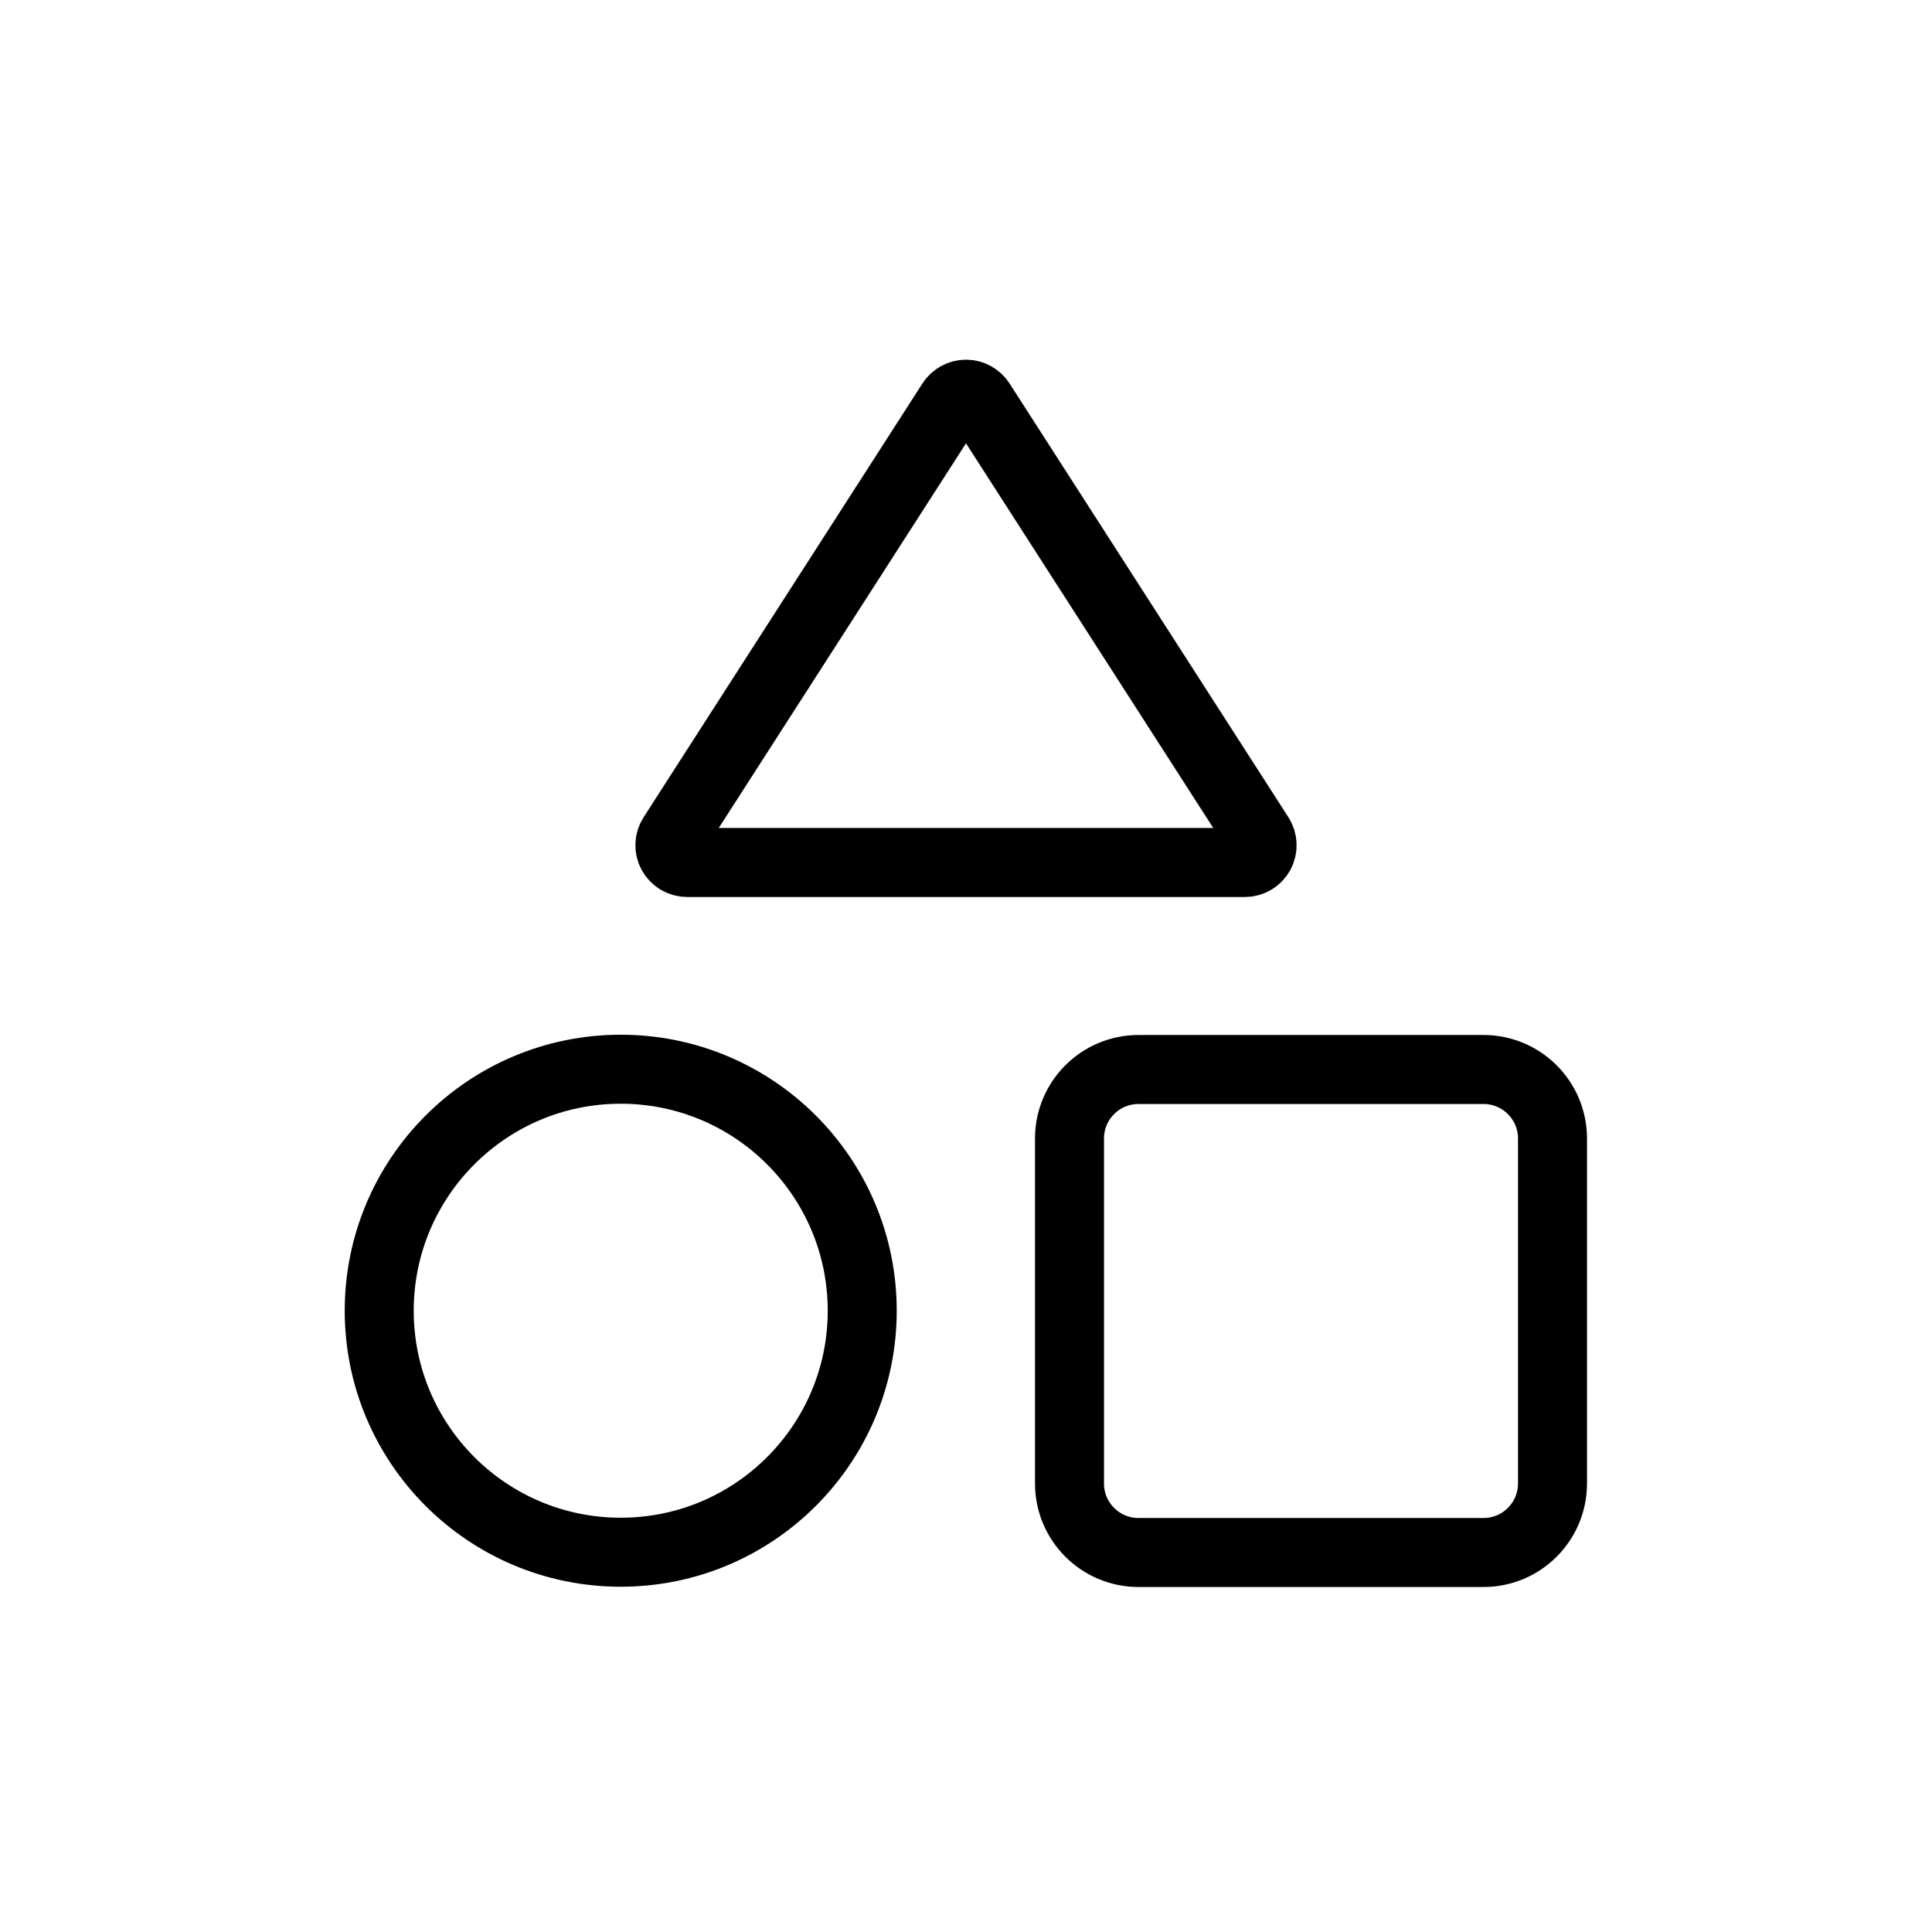
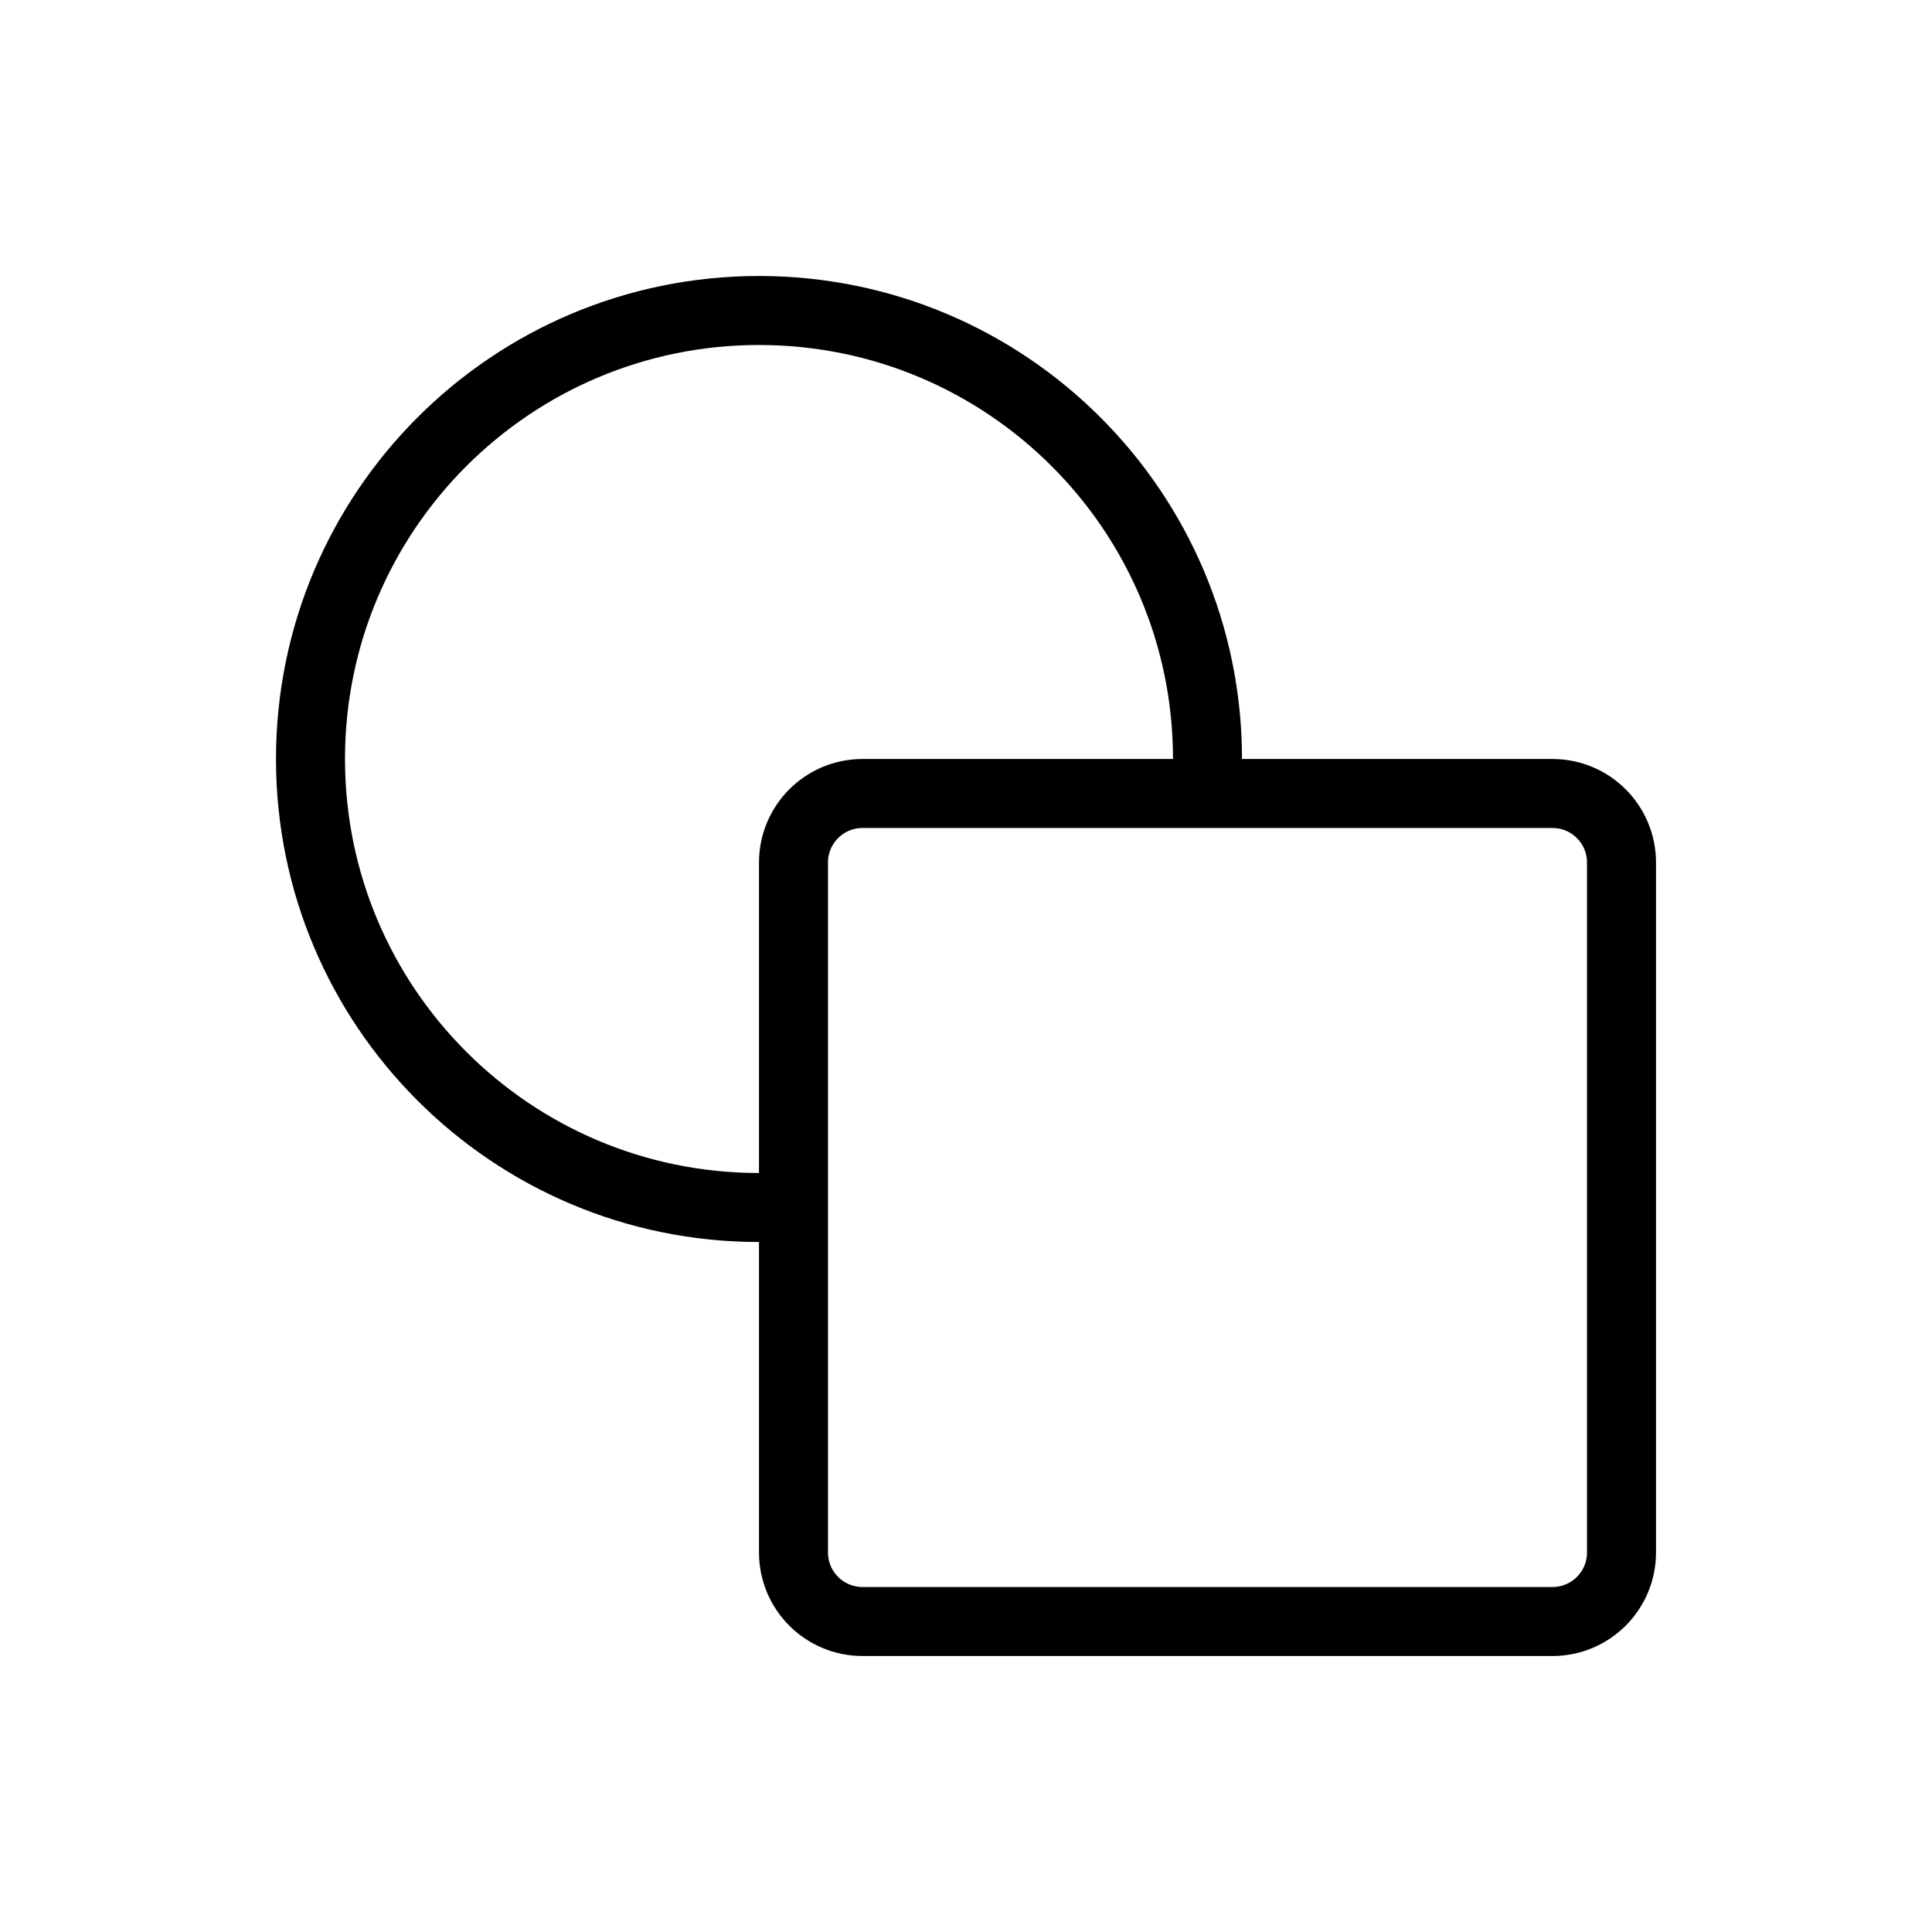
<svg xmlns="http://www.w3.org/2000/svg" width="28" height="28" viewBox="0 0 28 28" stroke="currentColor" stroke-linecap="round" stroke-linejoin="round" fill="none">
-   <path d="M21.5 22.5h-5a1 1 0 0 1-1-1v-5a1 1 0 0 1 1-1h5a1 1 0 0 1 1 1v5a1 1 0 0 1-1 1Zm-3.458-10H9.958a.25.25 0 0 1-.21-.385l4.042-6.288a.25.25 0 0 1 .42 0l4.042 6.288a.25.25 0 0 1-.21.385Z" class="icon-gray-primary" />
-   <path d="M12.496 18.996a3.5 3.5 0 1 1-7 0 3.5 3.5 0 0 1 7 0Z" class="icon-blue-primary" />
+   <path d="M11 17.5a6.5 6.5 0 1 1 6.5-6.5m-6 1.5v10a1 1 0 0 0 1 1h10a1 1 0 0 0 1-1v-10a1 1 0 0 0-1-1h-10a1 1 0 0 0-1 1Z" class="icon-gray-primary" />
</svg>
